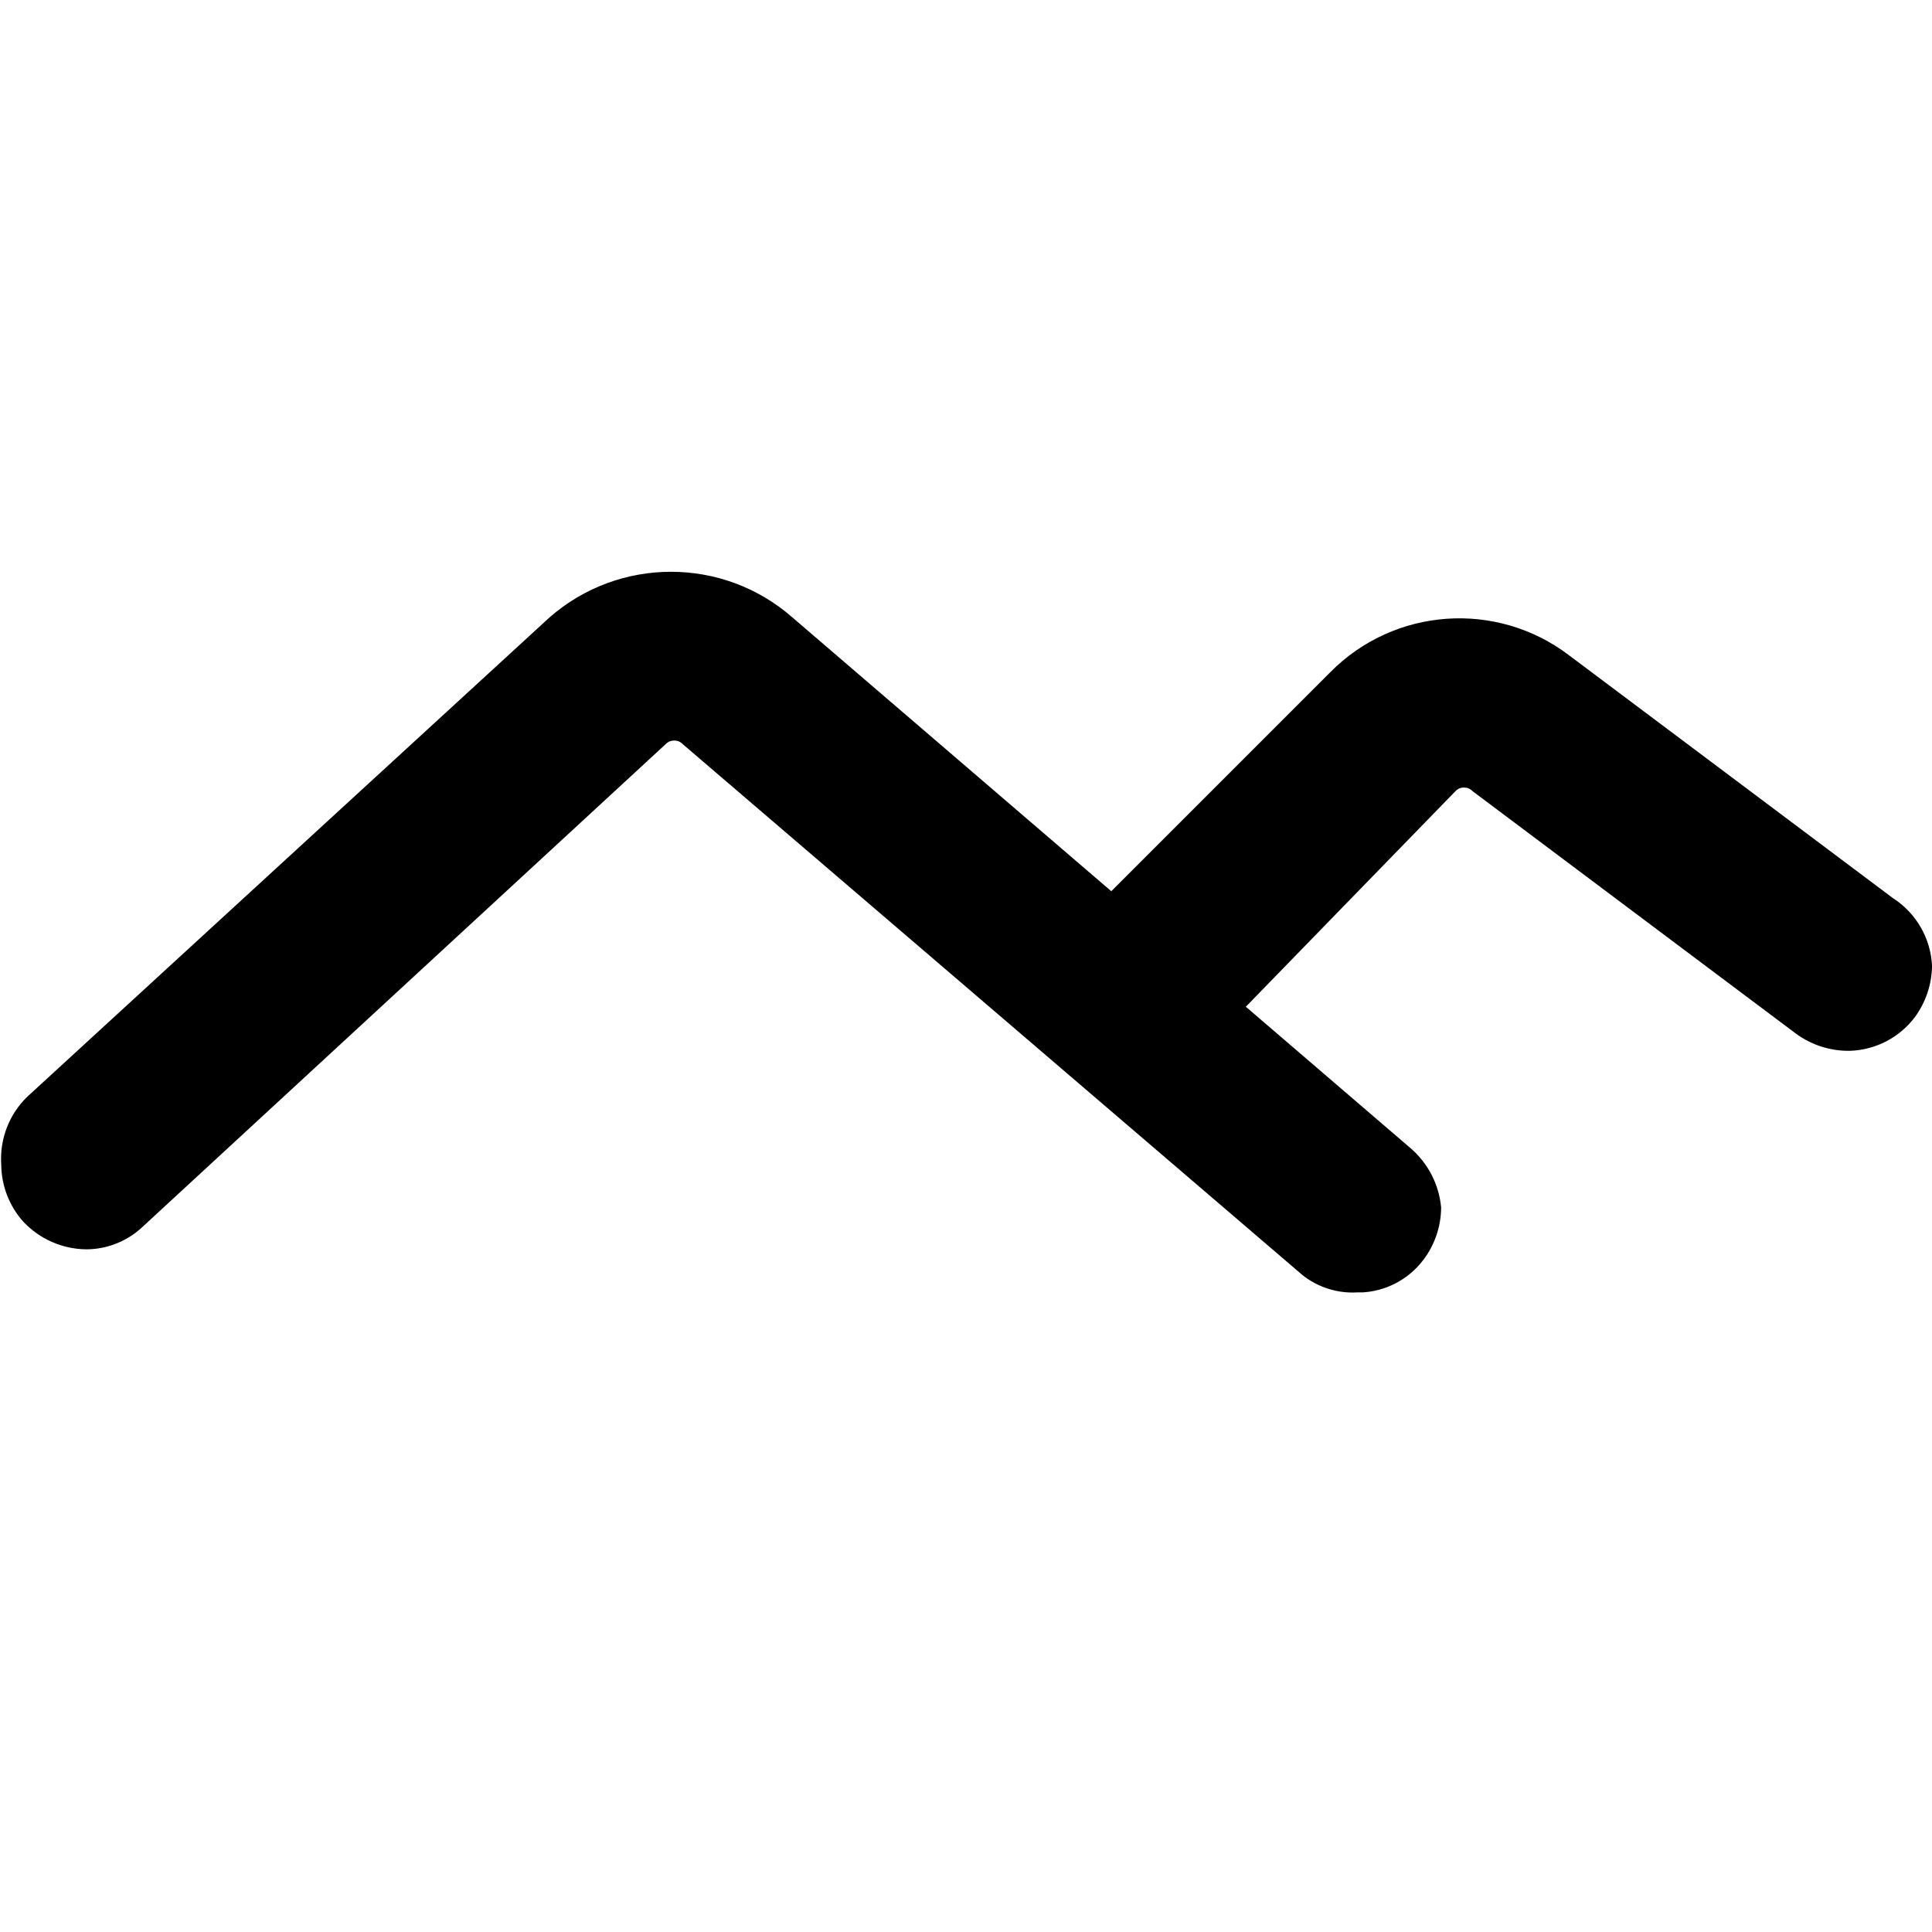
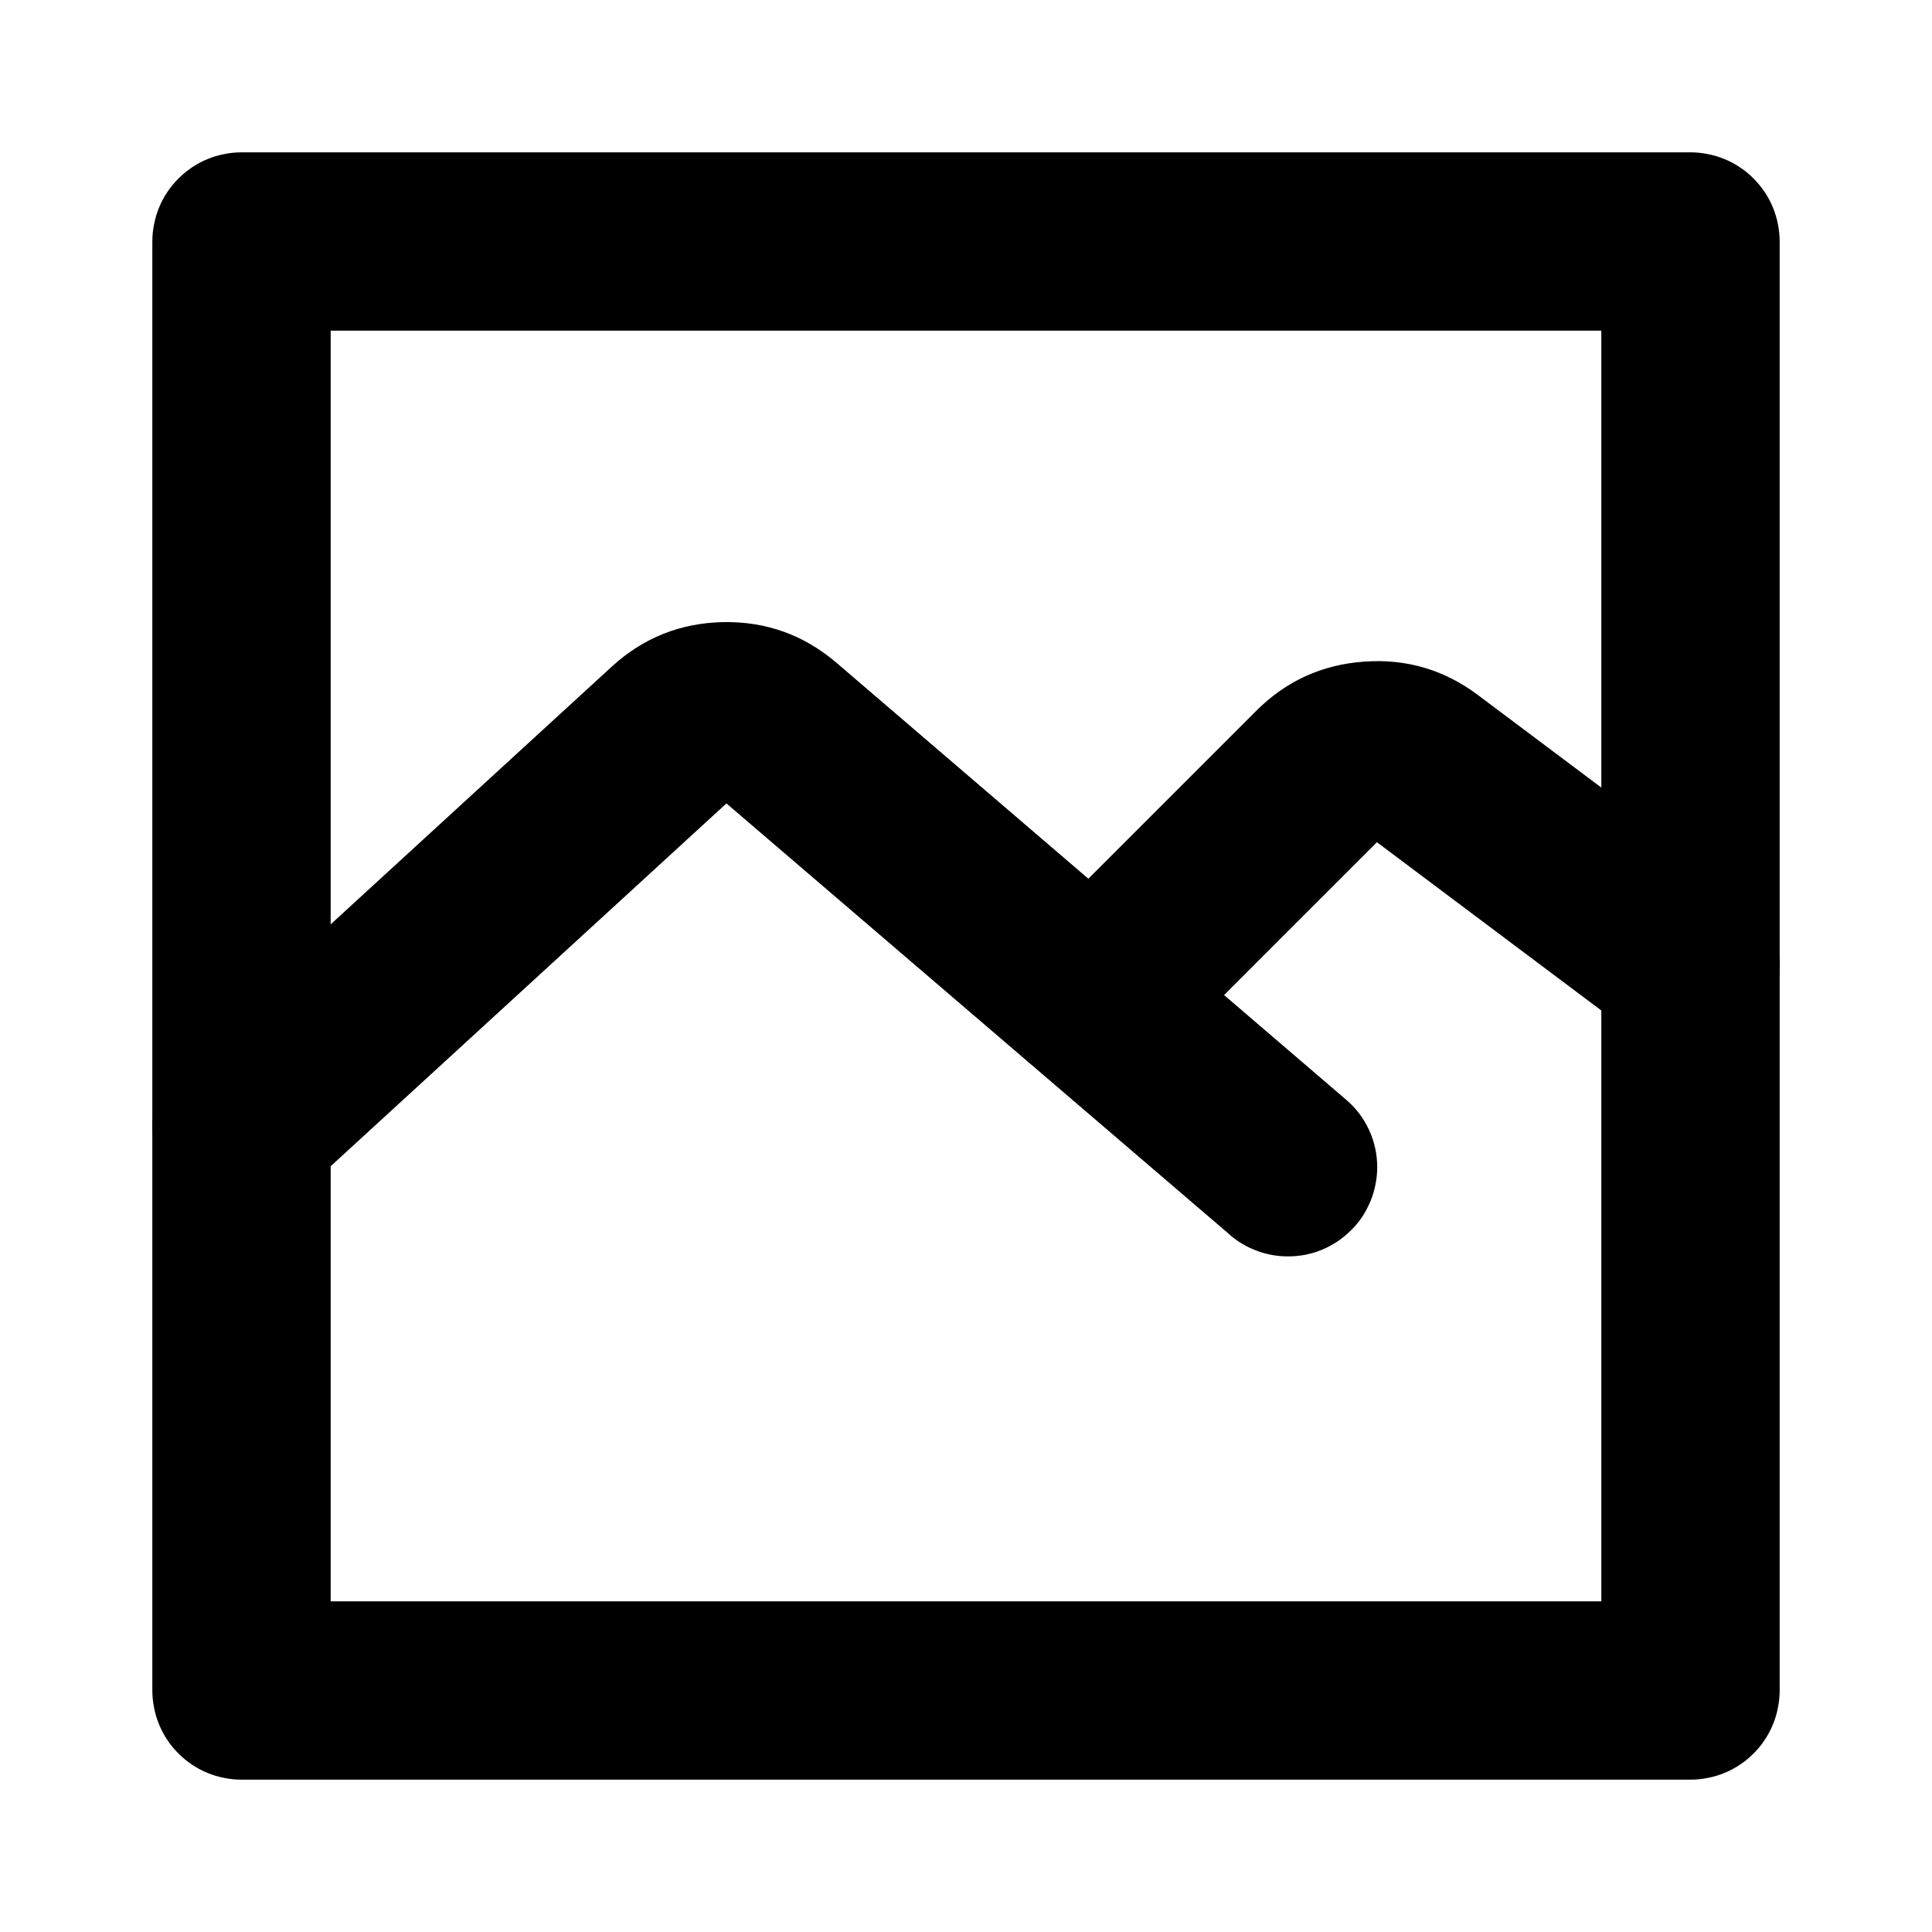
- <svg xmlns="http://www.w3.org/2000/svg" width="14" height="14" viewBox="5 5 14 14" version="1.1" preserveAspectRatio="xMinYMin meet" overflow="visible" style="background-color: transparent;">
-   <g transform="translate(5,5)">
-     <svg version="1.1" preserveAspectRatio="xMinYMin meet" overflow="hidden" width="14" height="14" x="0" y="0" viewBox="0 0 14 14">
-       <clipPath id="clippath-artboard-1444">
-         <path d="M 0 0 l 14 0 l 0 14 l -14 0 z" clip-rule="evenodd" />
-       </clipPath>
-       <g clip-path="url(#clippath-artboard-1444)">
-         <g transform="translate(0,-9.021243840834359e-8)">
-           <g>
-             <clipPath id="clippath-border12228041">
-               <path d="M 2 0 L 12 0 C 13.105 0 14 0.895 14 2 L 14 12 C 14 13.105 13.105 14 12 14 L 2 14 C 0.895 14 0 13.105 0 12 L 0 2 C 0 0.895 0.895 0 2 0 Z" clip-rule="evenodd" />
-             </clipPath>
-             <path d="M 2 0 L 12 0 C 13.105 0 14 0.895 14 2 L 14 12 C 14 13.105 13.105 14 12 14 L 2 14 C 0.895 14 0 13.105 0 12 L 0 2 C 0 0.895 0.895 0 2 0 Z" fill="none" stroke="inherit" stroke-width="2.6" clip-path="url(#clippath-border12228041)" />
-           </g>
-         </g>
-         <g transform="translate(0.007992732,4.143064)">
-           <path d="M 9.433 5.099 L 4.939 1.249 C 4.923 1.232 4.901 1.223 4.878 1.223 C 4.855 1.223 4.832 1.232 4.816 1.249 L 1.023 4.749 C 0.913 4.852 0.767 4.91 0.616 4.91 L 0.616 4.91 C 0.444 4.908 0.28 4.836 0.162 4.711 C 0.059 4.597 0.002 4.449 0.001 4.295 L 0.001 4.295 L 0.001 4.295 C -0.011 4.111 0.058 3.931 0.191 3.803 L 3.974 0.331 C 4.478 -0.11 5.231 -0.11 5.734 0.331 L 10.218 4.181 C 10.342 4.29 10.42 4.442 10.435 4.607 L 10.435 4.607 L 10.435 4.607 C 10.434 4.756 10.381 4.9 10.284 5.014 C 10.179 5.137 10.029 5.212 9.868 5.222 L 9.83 5.222 C 9.687 5.231 9.546 5.187 9.433 5.099 Z" fill="inherit" fill-opacity="1" stroke="none" stroke-width="0" fill-rule="nonzero" />
-         </g>
-         <g transform="translate(7.776232,4.480678)">
-           <path d="M 5.24 3.011 L 2.894 1.252 C 2.878 1.235 2.856 1.226 2.833 1.226 C 2.809 1.226 2.787 1.235 2.771 1.252 L 1.116 2.954 C 0.875 3.216 0.469 3.233 0.208 2.992 C -0.054 2.752 -0.071 2.345 0.17 2.084 L 1.863 0.391 C 2.327 -0.079 3.068 -0.132 3.594 0.268 L 5.94 2.027 C 6.109 2.135 6.215 2.319 6.224 2.519 L 6.224 2.519 C 6.222 2.652 6.179 2.781 6.101 2.888 C 5.989 3.038 5.815 3.128 5.628 3.134 L 5.628 3.134 C 5.489 3.136 5.353 3.093 5.24 3.011 Z" fill="inherit" fill-opacity="1" stroke="none" stroke-width="0" fill-rule="nonzero" />
-         </g>
-       </g>
-     </svg>
+ <svg xmlns="http://www.w3.org/2000/svg" fill="inherit" version="1.1" width="13" height="13" viewBox="0 0 13 13">
+   <defs>
+     <clipPath id="master_svg0_912_00842">
+       <rect x="0" y="0" width="13" height="13" rx="0" />
+     </clipPath>
+   </defs>
+   <g clip-path="url(#master_svg0_912_00842)">
+     <g>
+       <path d="M1.025,11.375L1.025,1.625Q1.025,1.566,1.037,1.508Q1.048,1.45,1.071,1.395Q1.093,1.341,1.126,1.292Q1.159,1.243,1.201,1.201Q1.243,1.159,1.292,1.126Q1.341,1.093,1.395,1.071Q1.45,1.048,1.508,1.037Q1.566,1.025,1.625,1.025L11.375,1.025Q11.434,1.025,11.492,1.037Q11.55,1.048,11.605,1.071Q11.659,1.093,11.708,1.126Q11.758,1.159,11.799,1.201Q11.841,1.243,11.874,1.292Q11.907,1.341,11.929,1.395Q11.952,1.45,11.963,1.508Q11.975,1.566,11.975,1.625L11.975,11.375Q11.975,11.434,11.963,11.492Q11.952,11.55,11.929,11.605Q11.907,11.659,11.874,11.708Q11.841,11.758,11.799,11.799Q11.758,11.841,11.708,11.874Q11.659,11.907,11.605,11.929Q11.55,11.952,11.492,11.963Q11.434,11.975,11.375,11.975L1.625,11.975Q1.566,11.975,1.508,11.963Q1.45,11.952,1.395,11.929Q1.341,11.907,1.292,11.874Q1.243,11.841,1.201,11.799Q1.159,11.758,1.126,11.708Q1.093,11.659,1.071,11.605Q1.048,11.55,1.037,11.492Q1.025,11.434,1.025,11.375ZM2.225,2.225L2.225,10.775L10.775,10.775L10.775,2.225L2.225,2.225Z" fill="inherit" fill-opacity="1" />
+     </g>
+     <g>
+       <path d="M8.276,8.309L8.276,8.31Q8.358,8.38,8.459,8.417Q8.559,8.454,8.667,8.454Q8.726,8.454,8.784,8.443Q8.842,8.431,8.896,8.409Q8.951,8.386,9,8.353Q9.049,8.32,9.091,8.278Q9.133,8.237,9.166,8.188Q9.198,8.138,9.221,8.084Q9.244,8.029,9.255,7.971Q9.267,7.913,9.267,7.854Q9.267,7.723,9.212,7.603Q9.157,7.484,9.057,7.399L9.057,7.399L5.63,4.461Q5.301,4.179,4.868,4.186Q4.435,4.194,4.116,4.486L1.22,7.141Q1.127,7.226,1.076,7.342Q1.025,7.457,1.025,7.583Q1.025,7.642,1.037,7.7Q1.048,7.758,1.071,7.813Q1.093,7.868,1.126,7.917Q1.159,7.966,1.201,8.008Q1.243,8.049,1.292,8.082Q1.341,8.115,1.395,8.138Q1.45,8.16,1.508,8.172Q1.566,8.183,1.625,8.183Q1.738,8.183,1.843,8.143Q1.947,8.102,2.03,8.026L4.888,5.406L8.276,8.309Z" fill-rule="evenodd" fill="inherit" fill-opacity="1" />
+     </g>
+     <g>
+       <path d="M9.265,5.667L11.016,6.98Q11.176,7.1,11.376,7.1Q11.435,7.1,11.493,7.089Q11.551,7.077,11.605,7.054Q11.66,7.032,11.709,6.999Q11.758,6.966,11.8,6.924Q11.842,6.883,11.875,6.833Q11.907,6.784,11.93,6.73Q11.953,6.675,11.964,6.617Q11.976,6.559,11.976,6.5Q11.976,6.358,11.912,6.232Q11.849,6.105,11.736,6.02L11.736,6.02L9.945,4.677Q9.604,4.421,9.179,4.452Q8.754,4.482,8.453,4.783L7.16,6.076Q7.075,6.16,7.03,6.27Q6.984,6.381,6.984,6.5Q6.984,6.559,6.996,6.617Q7.007,6.675,7.03,6.73Q7.052,6.784,7.085,6.833Q7.118,6.883,7.16,6.924Q7.202,6.966,7.251,6.999Q7.3,7.032,7.354,7.054Q7.409,7.077,7.467,7.089Q7.525,7.1,7.584,7.1Q7.703,7.1,7.814,7.054Q7.924,7.009,8.008,6.924L9.265,5.667Z" fill-rule="evenodd" fill="inherit" fill-opacity="1" />
+     </g>
  </g>
</svg>
